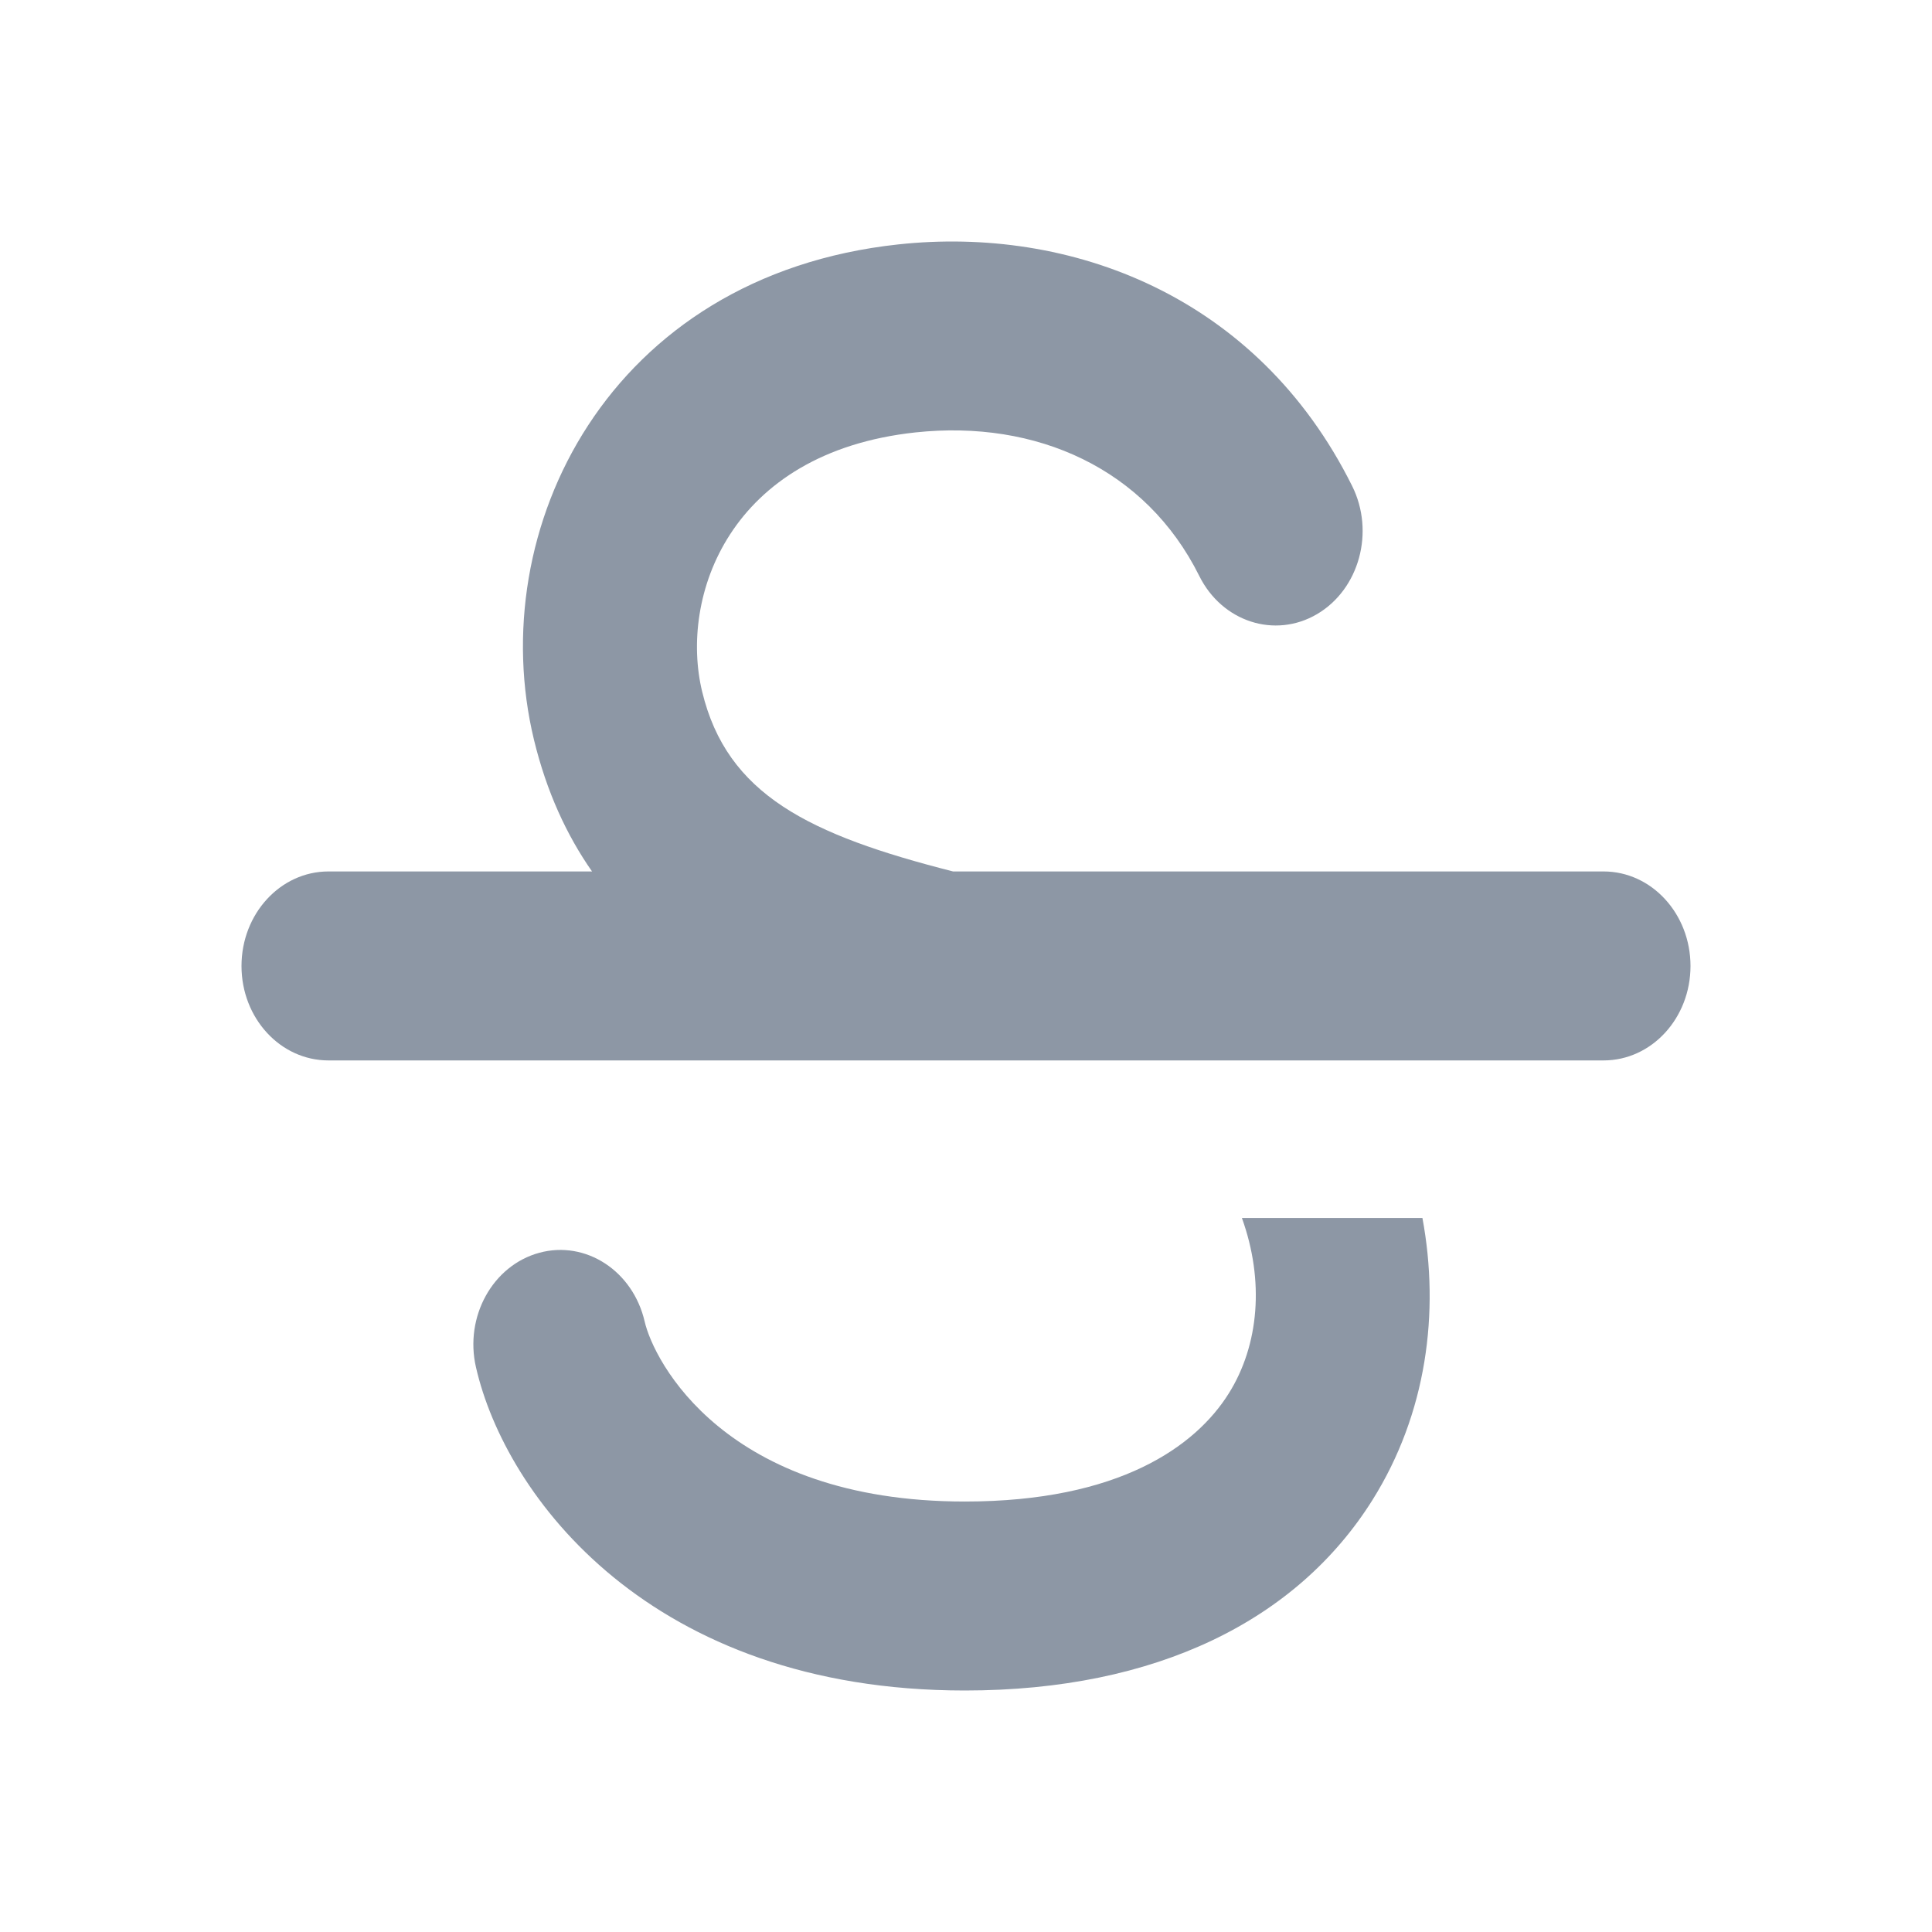
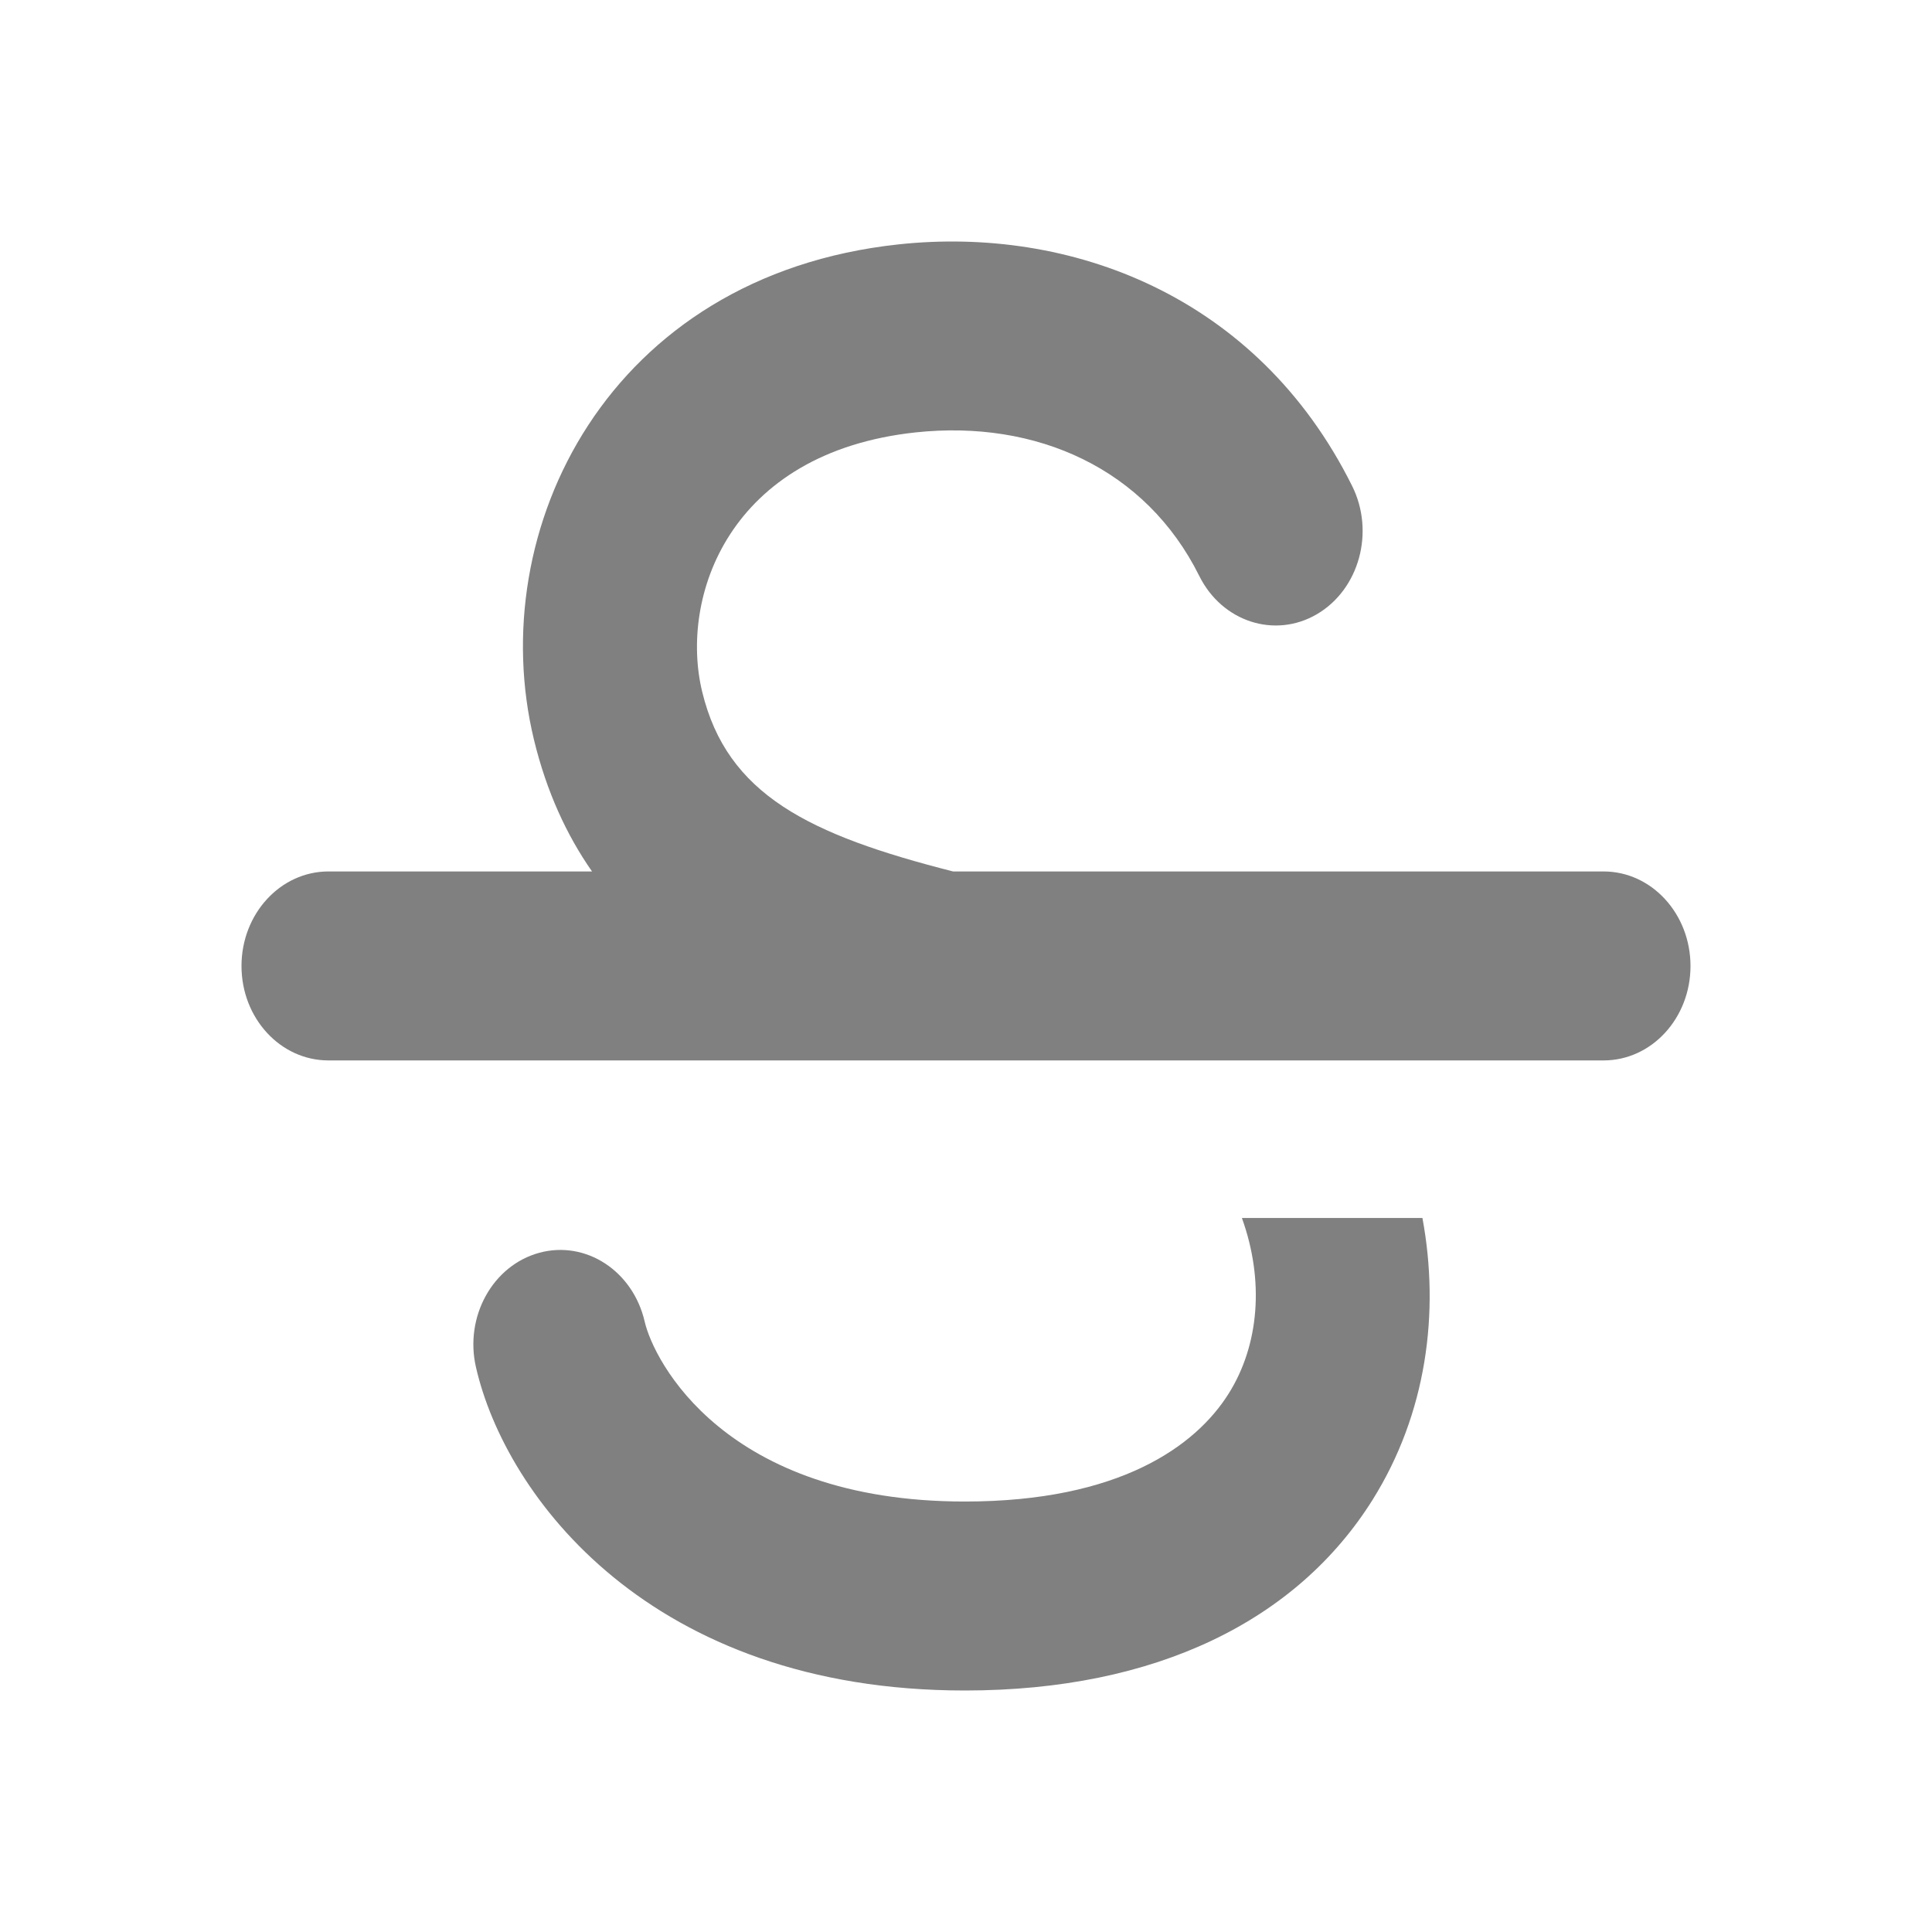
<svg xmlns="http://www.w3.org/2000/svg" width="16" height="16" viewBox="0 0 16 16" fill="none">
-   <path d="M9.932 4.77C9.49 3.881 8.584 3.474 7.582 3.581C6.033 3.748 5.626 4.948 5.815 5.728C6.021 6.581 6.698 6.913 7.893 7.217H13.28C13.678 7.217 14 7.568 14 8C14 8.432 13.678 8.782 13.28 8.782H2.72C2.322 8.782 2 8.432 2 8C2 7.568 2.322 7.217 2.72 7.217H4.903C4.694 6.918 4.527 6.559 4.422 6.126C4.002 4.388 5.036 2.283 7.44 2.024C8.856 1.871 10.41 2.44 11.198 4.025C11.387 4.405 11.257 4.88 10.907 5.086C10.558 5.291 10.121 5.15 9.932 4.77Z" fill="#8D97A5" />
-   <path d="M10.285 10.087H11.78C11.925 10.87 11.814 11.707 11.367 12.421C10.743 13.417 9.58 14 7.99 14C5.384 14 4.186 12.389 3.942 11.324C3.845 10.905 4.08 10.48 4.466 10.375C4.851 10.27 5.242 10.525 5.339 10.945C5.413 11.268 6.001 12.435 7.99 12.435C9.271 12.435 9.903 11.976 10.176 11.54C10.428 11.138 10.472 10.606 10.285 10.087Z" fill="#8D97A5" />
+   <path d="M9.932 4.77C9.49 3.881 8.584 3.474 7.582 3.581C6.033 3.748 5.626 4.948 5.815 5.728C6.021 6.581 6.698 6.913 7.893 7.217H13.28C13.678 7.217 14 7.568 14 8C14 8.432 13.678 8.782 13.28 8.782H2.72C2.322 8.782 2 8.432 2 8C2 7.568 2.322 7.217 2.72 7.217H4.903C4.694 6.918 4.527 6.559 4.422 6.126C4.002 4.388 5.036 2.283 7.44 2.024C8.856 1.871 10.41 2.44 11.198 4.025C11.387 4.405 11.257 4.88 10.907 5.086C10.558 5.291 10.121 5.15 9.932 4.77Z" fill="#808080" />
+   <path d="M10.285 10.087H11.78C11.925 10.87 11.814 11.707 11.367 12.421C10.743 13.417 9.58 14 7.99 14C5.384 14 4.186 12.389 3.942 11.324C3.845 10.905 4.08 10.48 4.466 10.375C4.851 10.27 5.242 10.525 5.339 10.945C5.413 11.268 6.001 12.435 7.99 12.435C9.271 12.435 9.903 11.976 10.176 11.54C10.428 11.138 10.472 10.606 10.285 10.087Z" fill="#808080" />
</svg>
